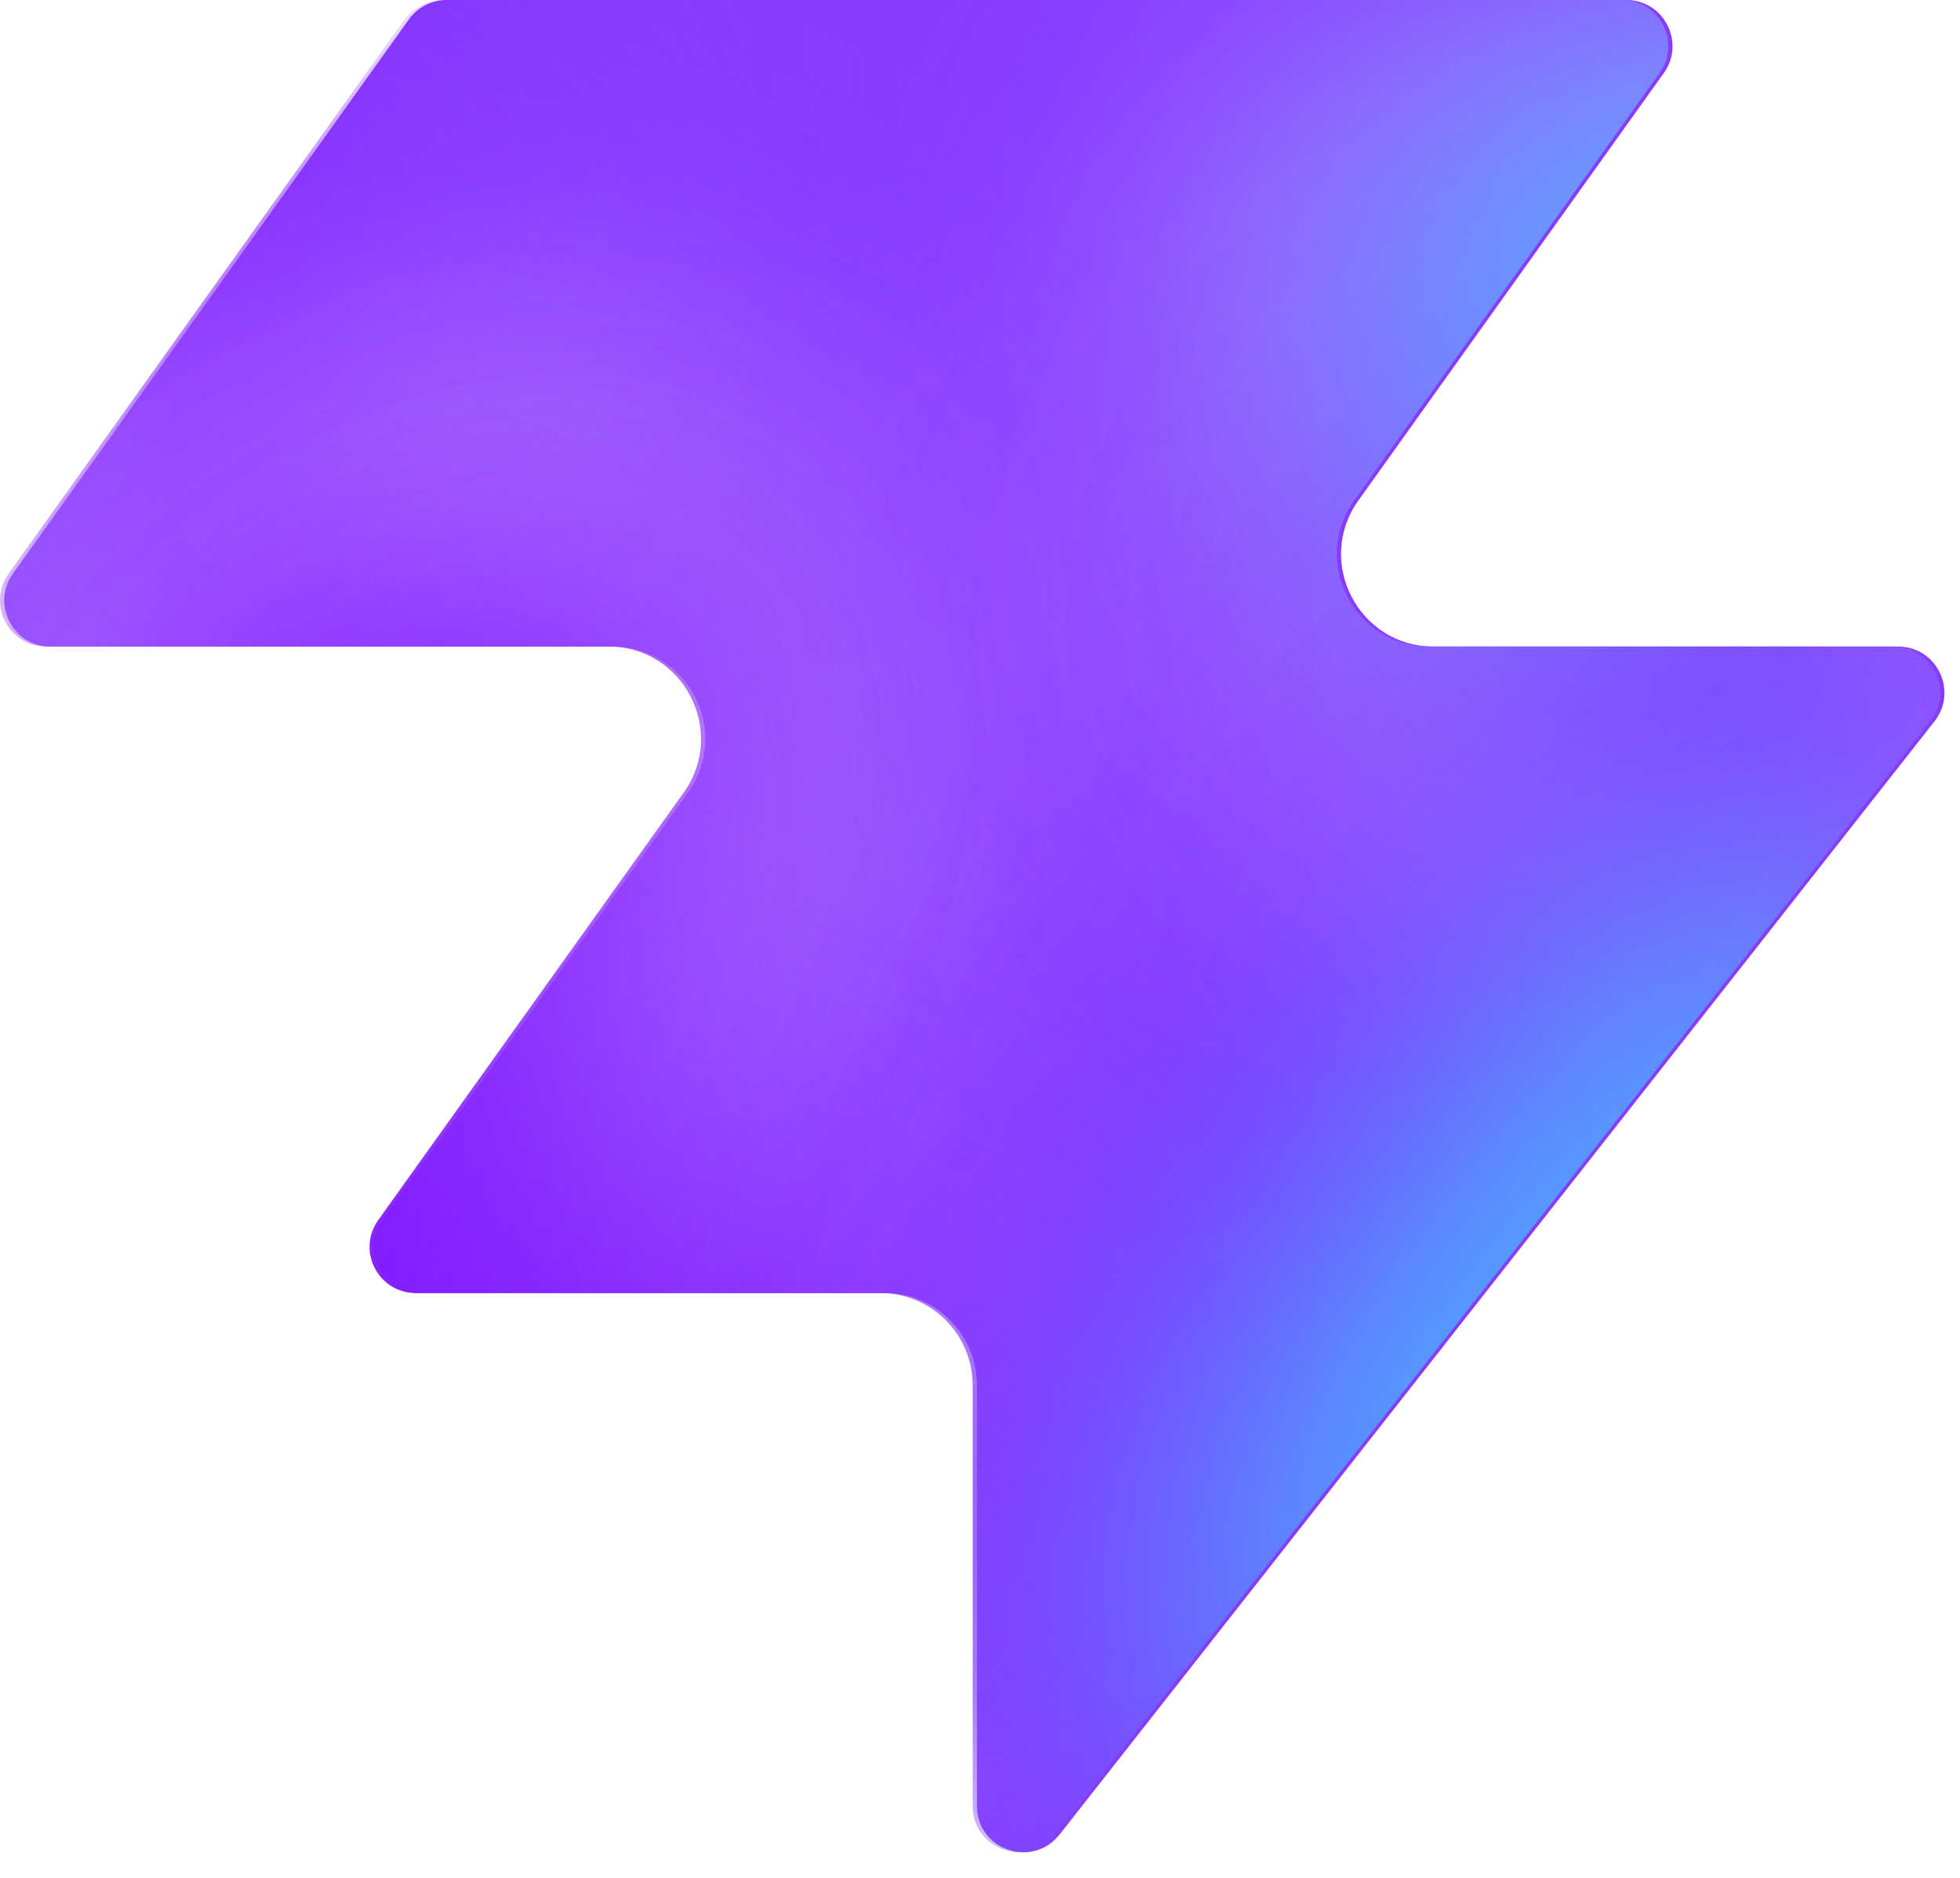
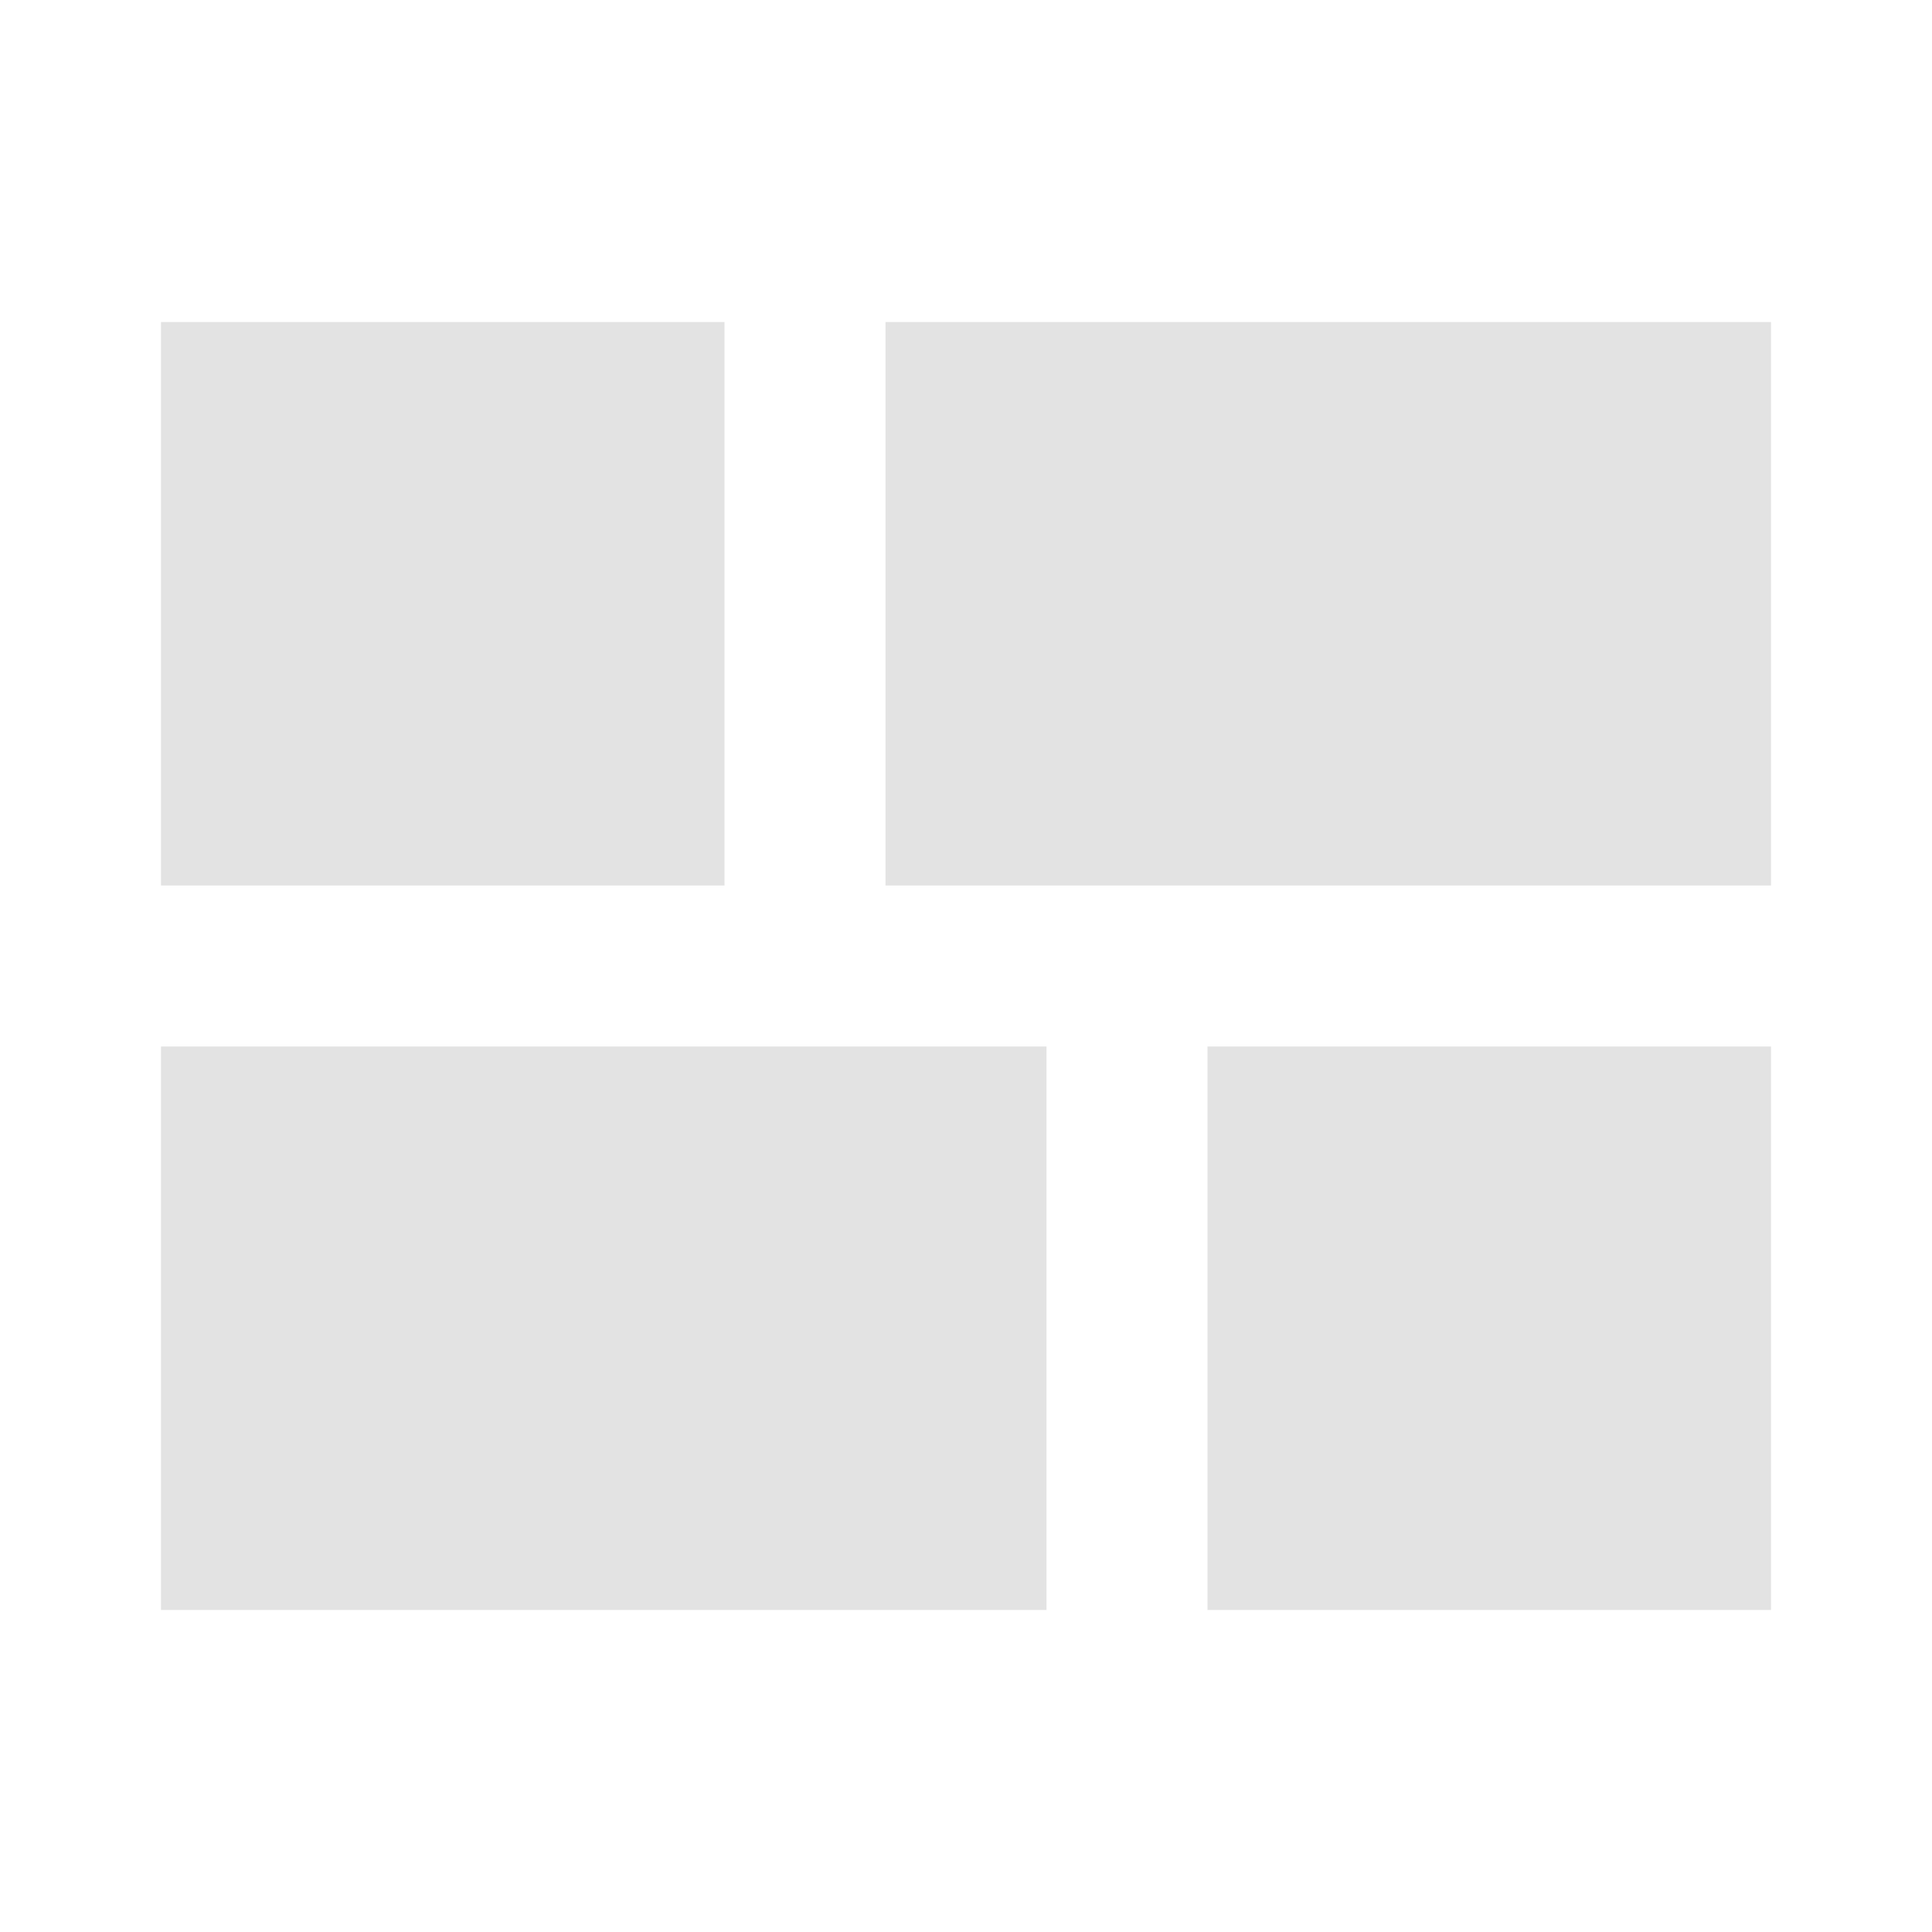
- <svg xmlns="http://www.w3.org/2000/svg" width="48" height="46" fill="none" viewBox="0 0 48 46">
-   <path fill="#863bff" d="M25.946 44.938c-.664.845-2.021.375-2.021-.698V33.937a2.26 2.26 0 0 0-2.262-2.262H10.287c-.92 0-1.456-1.04-.92-1.788l7.48-10.471c1.07-1.497 0-3.578-1.842-3.578H1.237c-.92 0-1.456-1.04-.92-1.788L10.013.474c.214-.297.556-.474.92-.474h28.894c.92 0 1.456 1.04.92 1.788l-7.48 10.471c-1.07 1.498 0 3.579 1.842 3.579h11.377c.943 0 1.473 1.088.89 1.83L25.947 44.94z" style="fill:#863bff;fill:color(display-p3 .525 .23 1);fill-opacity:1" />
-   <mask id="a" width="48" height="46" x="0" y="0" maskUnits="userSpaceOnUse" style="mask-type:alpha">
-     <path fill="#000" d="M25.842 44.938c-.664.844-2.021.375-2.021-.698V33.937a2.26 2.26 0 0 0-2.262-2.262H10.183c-.92 0-1.456-1.04-.92-1.788l7.48-10.471c1.07-1.498 0-3.579-1.842-3.579H1.133c-.92 0-1.456-1.04-.92-1.787L9.91.473c.214-.297.556-.474.92-.474h28.894c.92 0 1.456 1.04.92 1.788l-7.48 10.471c-1.07 1.498 0 3.578 1.842 3.578h11.377c.943 0 1.473 1.088.89 1.832L25.843 44.94z" style="fill:#000;fill-opacity:1" />
-   </mask>
-   <g mask="url(#a)">
-     <g filter="url(#b)">
-       <ellipse cx="5.508" cy="14.704" fill="#ede6ff" rx="5.508" ry="14.704" style="fill:#ede6ff;fill:color(display-p3 .927 .903 1);fill-opacity:1" transform="matrix(.00324 1 1 -.00324 -4.47 31.516)" />
-     </g>
-     <g filter="url(#c)">
-       <ellipse cx="10.399" cy="29.851" fill="#ede6ff" rx="10.399" ry="29.851" style="fill:#ede6ff;fill:color(display-p3 .927 .903 1);fill-opacity:1" transform="matrix(.00324 1 1 -.00324 -39.328 7.883)" />
-     </g>
-     <g filter="url(#d)">
-       <ellipse cx="5.508" cy="30.487" fill="#7e14ff" rx="5.508" ry="30.487" style="fill:#7e14ff;fill:color(display-p3 .492 .077 1);fill-opacity:1" transform="rotate(89.814 -25.913 -14.639)scale(1 -1)" />
-     </g>
-     <g filter="url(#e)">
-       <ellipse cx="5.508" cy="30.599" fill="#7e14ff" rx="5.508" ry="30.599" style="fill:#7e14ff;fill:color(display-p3 .492 .077 1);fill-opacity:1" transform="rotate(89.814 -32.644 -3.334)scale(1 -1)" />
-     </g>
-     <g filter="url(#f)">
-       <ellipse cx="5.508" cy="30.599" fill="#7e14ff" rx="5.508" ry="30.599" style="fill:#7e14ff;fill:color(display-p3 .492 .077 1);fill-opacity:1" transform="matrix(.00324 1 1 -.00324 -34.34 30.47)" />
-     </g>
-     <g filter="url(#g)">
-       <ellipse cx="14.072" cy="22.078" fill="#ede6ff" rx="14.072" ry="22.078" style="fill:#ede6ff;fill:color(display-p3 .927 .903 1);fill-opacity:1" transform="rotate(93.35 24.506 48.493)scale(-1 1)" />
-     </g>
-     <g filter="url(#h)">
-       <ellipse cx="3.47" cy="21.501" fill="#7e14ff" rx="3.47" ry="21.501" style="fill:#7e14ff;fill:color(display-p3 .492 .077 1);fill-opacity:1" transform="rotate(89.009 28.708 47.59)scale(-1 1)" />
-     </g>
-     <g filter="url(#i)">
-       <ellipse cx="3.47" cy="21.501" fill="#7e14ff" rx="3.47" ry="21.501" style="fill:#7e14ff;fill:color(display-p3 .492 .077 1);fill-opacity:1" transform="rotate(89.009 28.708 47.59)scale(-1 1)" />
-     </g>
-     <g filter="url(#j)">
-       <ellipse cx=".387" cy="8.972" fill="#7e14ff" rx="4.407" ry="29.108" style="fill:#7e14ff;fill:color(display-p3 .492 .077 1);fill-opacity:1" transform="rotate(39.51 .387 8.972)" />
-     </g>
-     <g filter="url(#k)">
-       <ellipse cx="47.523" cy="-6.092" fill="#7e14ff" rx="4.407" ry="29.108" style="fill:#7e14ff;fill:color(display-p3 .492 .077 1);fill-opacity:1" transform="rotate(37.892 47.523 -6.092)" />
-     </g>
-     <g filter="url(#l)">
-       <ellipse cx="41.412" cy="6.333" fill="#47bfff" rx="5.971" ry="9.665" style="fill:#47bfff;fill:color(display-p3 .28 .748 1);fill-opacity:1" transform="rotate(37.892 41.412 6.333)" />
-     </g>
-     <g filter="url(#m)">
-       <ellipse cx="-1.879" cy="38.332" fill="#7e14ff" rx="4.407" ry="29.108" style="fill:#7e14ff;fill:color(display-p3 .492 .077 1);fill-opacity:1" transform="rotate(37.892 -1.88 38.332)" />
-     </g>
-     <g filter="url(#n)">
-       <ellipse cx="-1.879" cy="38.332" fill="#7e14ff" rx="4.407" ry="29.108" style="fill:#7e14ff;fill:color(display-p3 .492 .077 1);fill-opacity:1" transform="rotate(37.892 -1.88 38.332)" />
-     </g>
-     <g filter="url(#o)">
-       <ellipse cx="35.651" cy="29.907" fill="#7e14ff" rx="4.407" ry="29.108" style="fill:#7e14ff;fill:color(display-p3 .492 .077 1);fill-opacity:1" transform="rotate(37.892 35.651 29.907)" />
-     </g>
-     <g filter="url(#p)">
-       <ellipse cx="38.418" cy="32.4" fill="#47bfff" rx="5.971" ry="15.297" style="fill:#47bfff;fill:color(display-p3 .28 .748 1);fill-opacity:1" transform="rotate(37.892 38.418 32.4)" />
-     </g>
-   </g>
-   <defs>
-     <filter id="b" width="60.045" height="41.654" x="-19.77" y="16.149" color-interpolation-filters="sRGB" filterUnits="userSpaceOnUse">
-       <feFlood flood-opacity="0" result="BackgroundImageFix" />
-       <feBlend in="SourceGraphic" in2="BackgroundImageFix" result="shape" />
-       <feGaussianBlur result="effect1_foregroundBlur_2002_17158" stdDeviation="7.659" />
-     </filter>
-     <filter id="c" width="90.34" height="51.437" x="-54.613" y="-7.533" color-interpolation-filters="sRGB" filterUnits="userSpaceOnUse">
-       <feFlood flood-opacity="0" result="BackgroundImageFix" />
-       <feBlend in="SourceGraphic" in2="BackgroundImageFix" result="shape" />
-       <feGaussianBlur result="effect1_foregroundBlur_2002_17158" stdDeviation="7.659" />
-     </filter>
-     <filter id="d" width="79.355" height="29.4" x="-49.64" y="2.03" color-interpolation-filters="sRGB" filterUnits="userSpaceOnUse">
-       <feFlood flood-opacity="0" result="BackgroundImageFix" />
-       <feBlend in="SourceGraphic" in2="BackgroundImageFix" result="shape" />
-       <feGaussianBlur result="effect1_foregroundBlur_2002_17158" stdDeviation="4.596" />
-     </filter>
-     <filter id="e" width="79.579" height="29.4" x="-45.045" y="20.029" color-interpolation-filters="sRGB" filterUnits="userSpaceOnUse">
-       <feFlood flood-opacity="0" result="BackgroundImageFix" />
-       <feBlend in="SourceGraphic" in2="BackgroundImageFix" result="shape" />
-       <feGaussianBlur result="effect1_foregroundBlur_2002_17158" stdDeviation="4.596" />
-     </filter>
-     <filter id="f" width="79.579" height="29.4" x="-43.513" y="21.178" color-interpolation-filters="sRGB" filterUnits="userSpaceOnUse">
-       <feFlood flood-opacity="0" result="BackgroundImageFix" />
-       <feBlend in="SourceGraphic" in2="BackgroundImageFix" result="shape" />
-       <feGaussianBlur result="effect1_foregroundBlur_2002_17158" stdDeviation="4.596" />
-     </filter>
-     <filter id="g" width="74.749" height="58.852" x="15.756" y="-17.901" color-interpolation-filters="sRGB" filterUnits="userSpaceOnUse">
-       <feFlood flood-opacity="0" result="BackgroundImageFix" />
-       <feBlend in="SourceGraphic" in2="BackgroundImageFix" result="shape" />
-       <feGaussianBlur result="effect1_foregroundBlur_2002_17158" stdDeviation="7.659" />
-     </filter>
-     <filter id="h" width="61.377" height="25.362" x="23.548" y="2.284" color-interpolation-filters="sRGB" filterUnits="userSpaceOnUse">
-       <feFlood flood-opacity="0" result="BackgroundImageFix" />
-       <feBlend in="SourceGraphic" in2="BackgroundImageFix" result="shape" />
-       <feGaussianBlur result="effect1_foregroundBlur_2002_17158" stdDeviation="4.596" />
-     </filter>
-     <filter id="i" width="61.377" height="25.362" x="23.548" y="2.284" color-interpolation-filters="sRGB" filterUnits="userSpaceOnUse">
-       <feFlood flood-opacity="0" result="BackgroundImageFix" />
-       <feBlend in="SourceGraphic" in2="BackgroundImageFix" result="shape" />
-       <feGaussianBlur result="effect1_foregroundBlur_2002_17158" stdDeviation="4.596" />
-     </filter>
-     <filter id="j" width="56.045" height="63.649" x="-27.636" y="-22.853" color-interpolation-filters="sRGB" filterUnits="userSpaceOnUse">
-       <feFlood flood-opacity="0" result="BackgroundImageFix" />
-       <feBlend in="SourceGraphic" in2="BackgroundImageFix" result="shape" />
-       <feGaussianBlur result="effect1_foregroundBlur_2002_17158" stdDeviation="4.596" />
-     </filter>
-     <filter id="k" width="54.814" height="64.646" x="20.116" y="-38.415" color-interpolation-filters="sRGB" filterUnits="userSpaceOnUse">
-       <feFlood flood-opacity="0" result="BackgroundImageFix" />
-       <feBlend in="SourceGraphic" in2="BackgroundImageFix" result="shape" />
-       <feGaussianBlur result="effect1_foregroundBlur_2002_17158" stdDeviation="4.596" />
-     </filter>
-     <filter id="l" width="33.541" height="35.313" x="24.641" y="-11.323" color-interpolation-filters="sRGB" filterUnits="userSpaceOnUse">
-       <feFlood flood-opacity="0" result="BackgroundImageFix" />
-       <feBlend in="SourceGraphic" in2="BackgroundImageFix" result="shape" />
-       <feGaussianBlur result="effect1_foregroundBlur_2002_17158" stdDeviation="4.596" />
-     </filter>
-     <filter id="m" width="54.814" height="64.646" x="-29.286" y="6.009" color-interpolation-filters="sRGB" filterUnits="userSpaceOnUse">
-       <feFlood flood-opacity="0" result="BackgroundImageFix" />
-       <feBlend in="SourceGraphic" in2="BackgroundImageFix" result="shape" />
-       <feGaussianBlur result="effect1_foregroundBlur_2002_17158" stdDeviation="4.596" />
-     </filter>
-     <filter id="n" width="54.814" height="64.646" x="-29.286" y="6.009" color-interpolation-filters="sRGB" filterUnits="userSpaceOnUse">
-       <feFlood flood-opacity="0" result="BackgroundImageFix" />
-       <feBlend in="SourceGraphic" in2="BackgroundImageFix" result="shape" />
-       <feGaussianBlur result="effect1_foregroundBlur_2002_17158" stdDeviation="4.596" />
-     </filter>
-     <filter id="o" width="54.814" height="64.646" x="8.244" y="-2.416" color-interpolation-filters="sRGB" filterUnits="userSpaceOnUse">
-       <feFlood flood-opacity="0" result="BackgroundImageFix" />
-       <feBlend in="SourceGraphic" in2="BackgroundImageFix" result="shape" />
-       <feGaussianBlur result="effect1_foregroundBlur_2002_17158" stdDeviation="4.596" />
-     </filter>
-     <filter id="p" width="39.409" height="43.623" x="18.713" y="10.588" color-interpolation-filters="sRGB" filterUnits="userSpaceOnUse">
-       <feFlood flood-opacity="0" result="BackgroundImageFix" />
-       <feBlend in="SourceGraphic" in2="BackgroundImageFix" result="shape" />
-       <feGaussianBlur result="effect1_foregroundBlur_2002_17158" stdDeviation="4.596" />
-     </filter>
-   </defs>
+ <svg xmlns="http://www.w3.org/2000/svg" height="24px" viewBox="0 -960 960 960" width="24px" fill="#e3e3e3">
+   <path d="M600-160v-280h280v280H600ZM440-520v-280h440v280H440ZM80-160v-280h440v280H80Zm0-360v-280h280v280H80Z" />
</svg>
